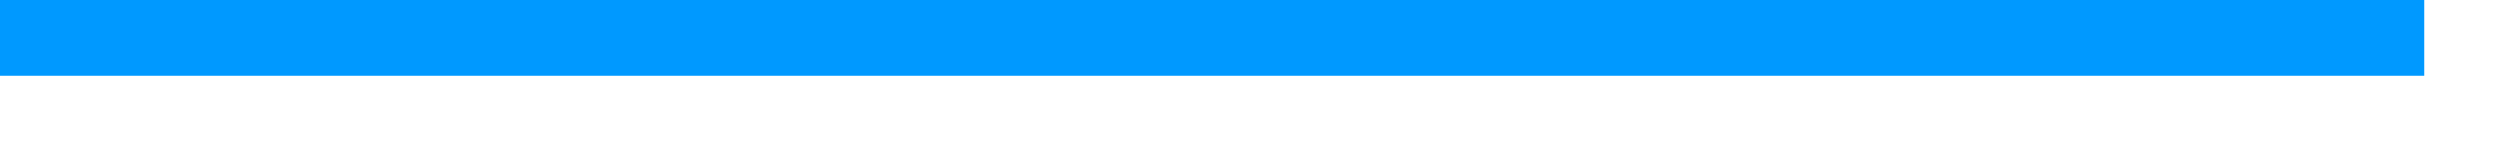
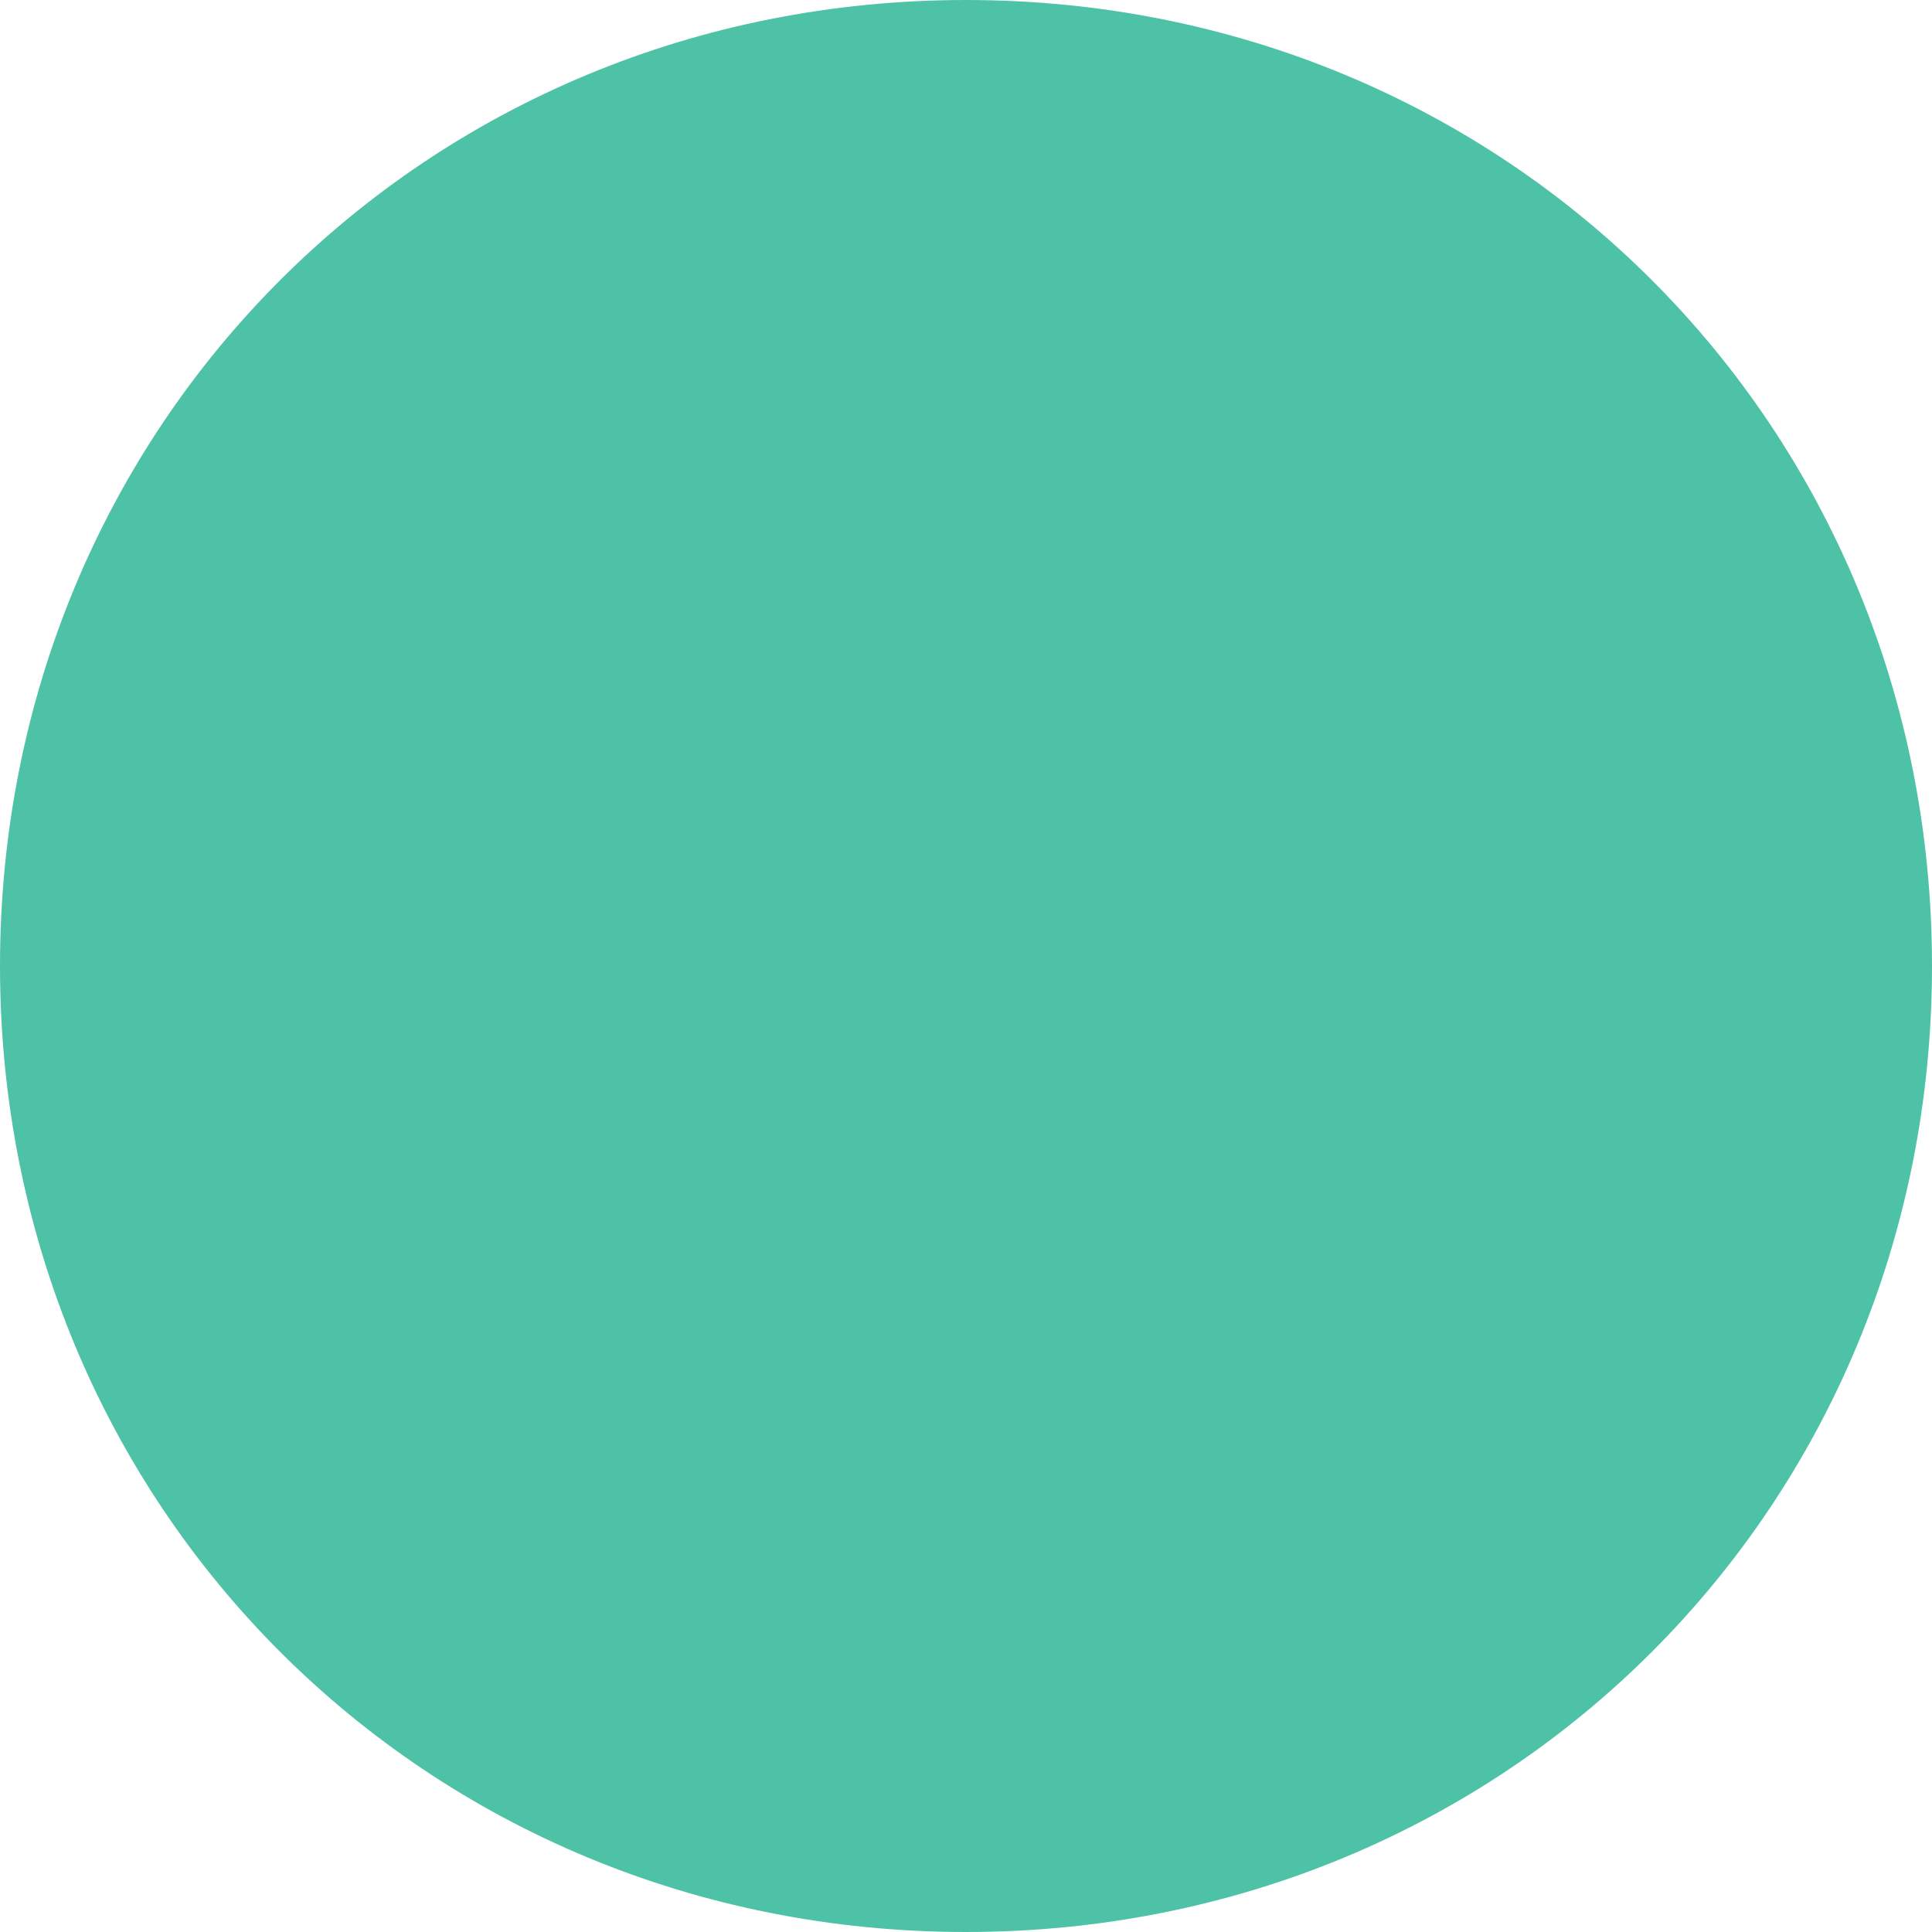
- <svg xmlns="http://www.w3.org/2000/svg" version="1.1" width="33px" height="2px">
-   <g transform="matrix(1 0 0 1 -308 -213 )">
-     <path d="M 308 213.5  L 340 213.5  " stroke-width="1" stroke="#0099ff" fill="none" />
+ <svg xmlns="http://www.w3.org/2000/svg" version="1.1" width="18px" height="18px">
+   <g transform="matrix(1 0 0 1 -513 -387 )">
+     <path d="M 522 387  C 527.04 387  531 390.96  531 396  C 531 401.04  527.04 405  522 405  C 516.96 405  513 401.04  513 396  C 513 390.96  516.96 387  522 387  Z " fill-rule="nonzero" fill="#4ec2a6" stroke="none" />
  </g>
</svg>
